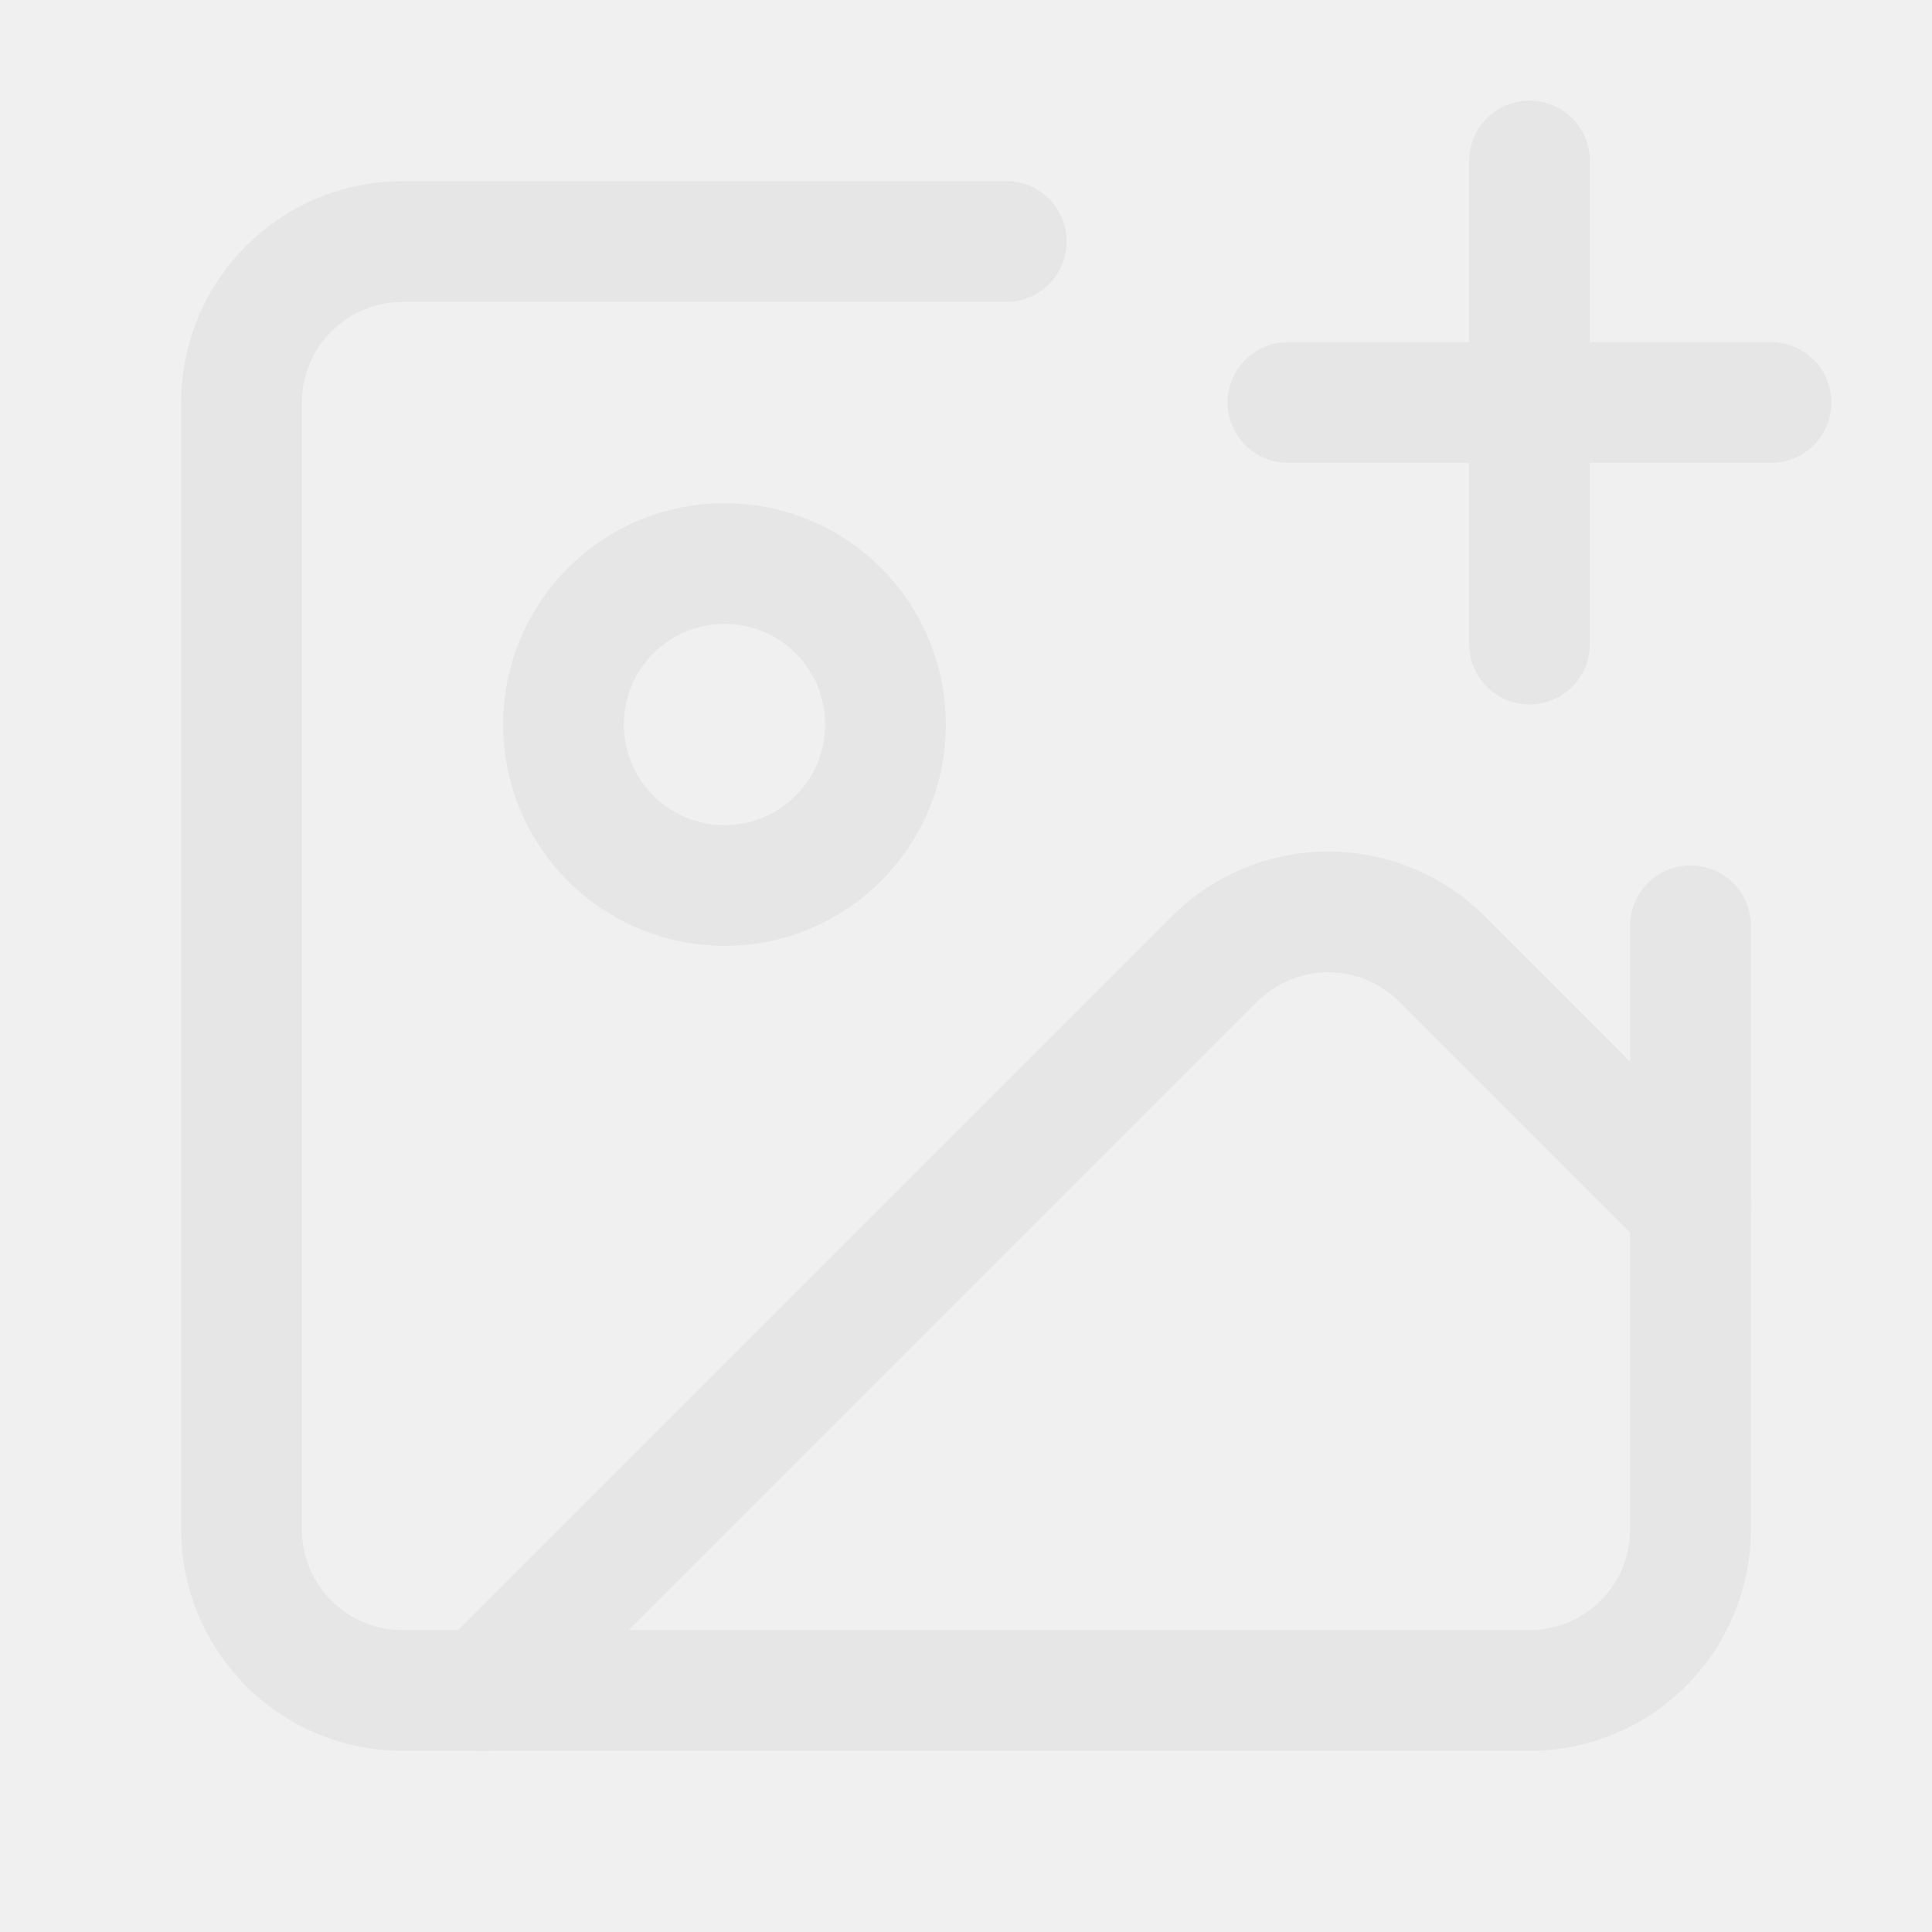
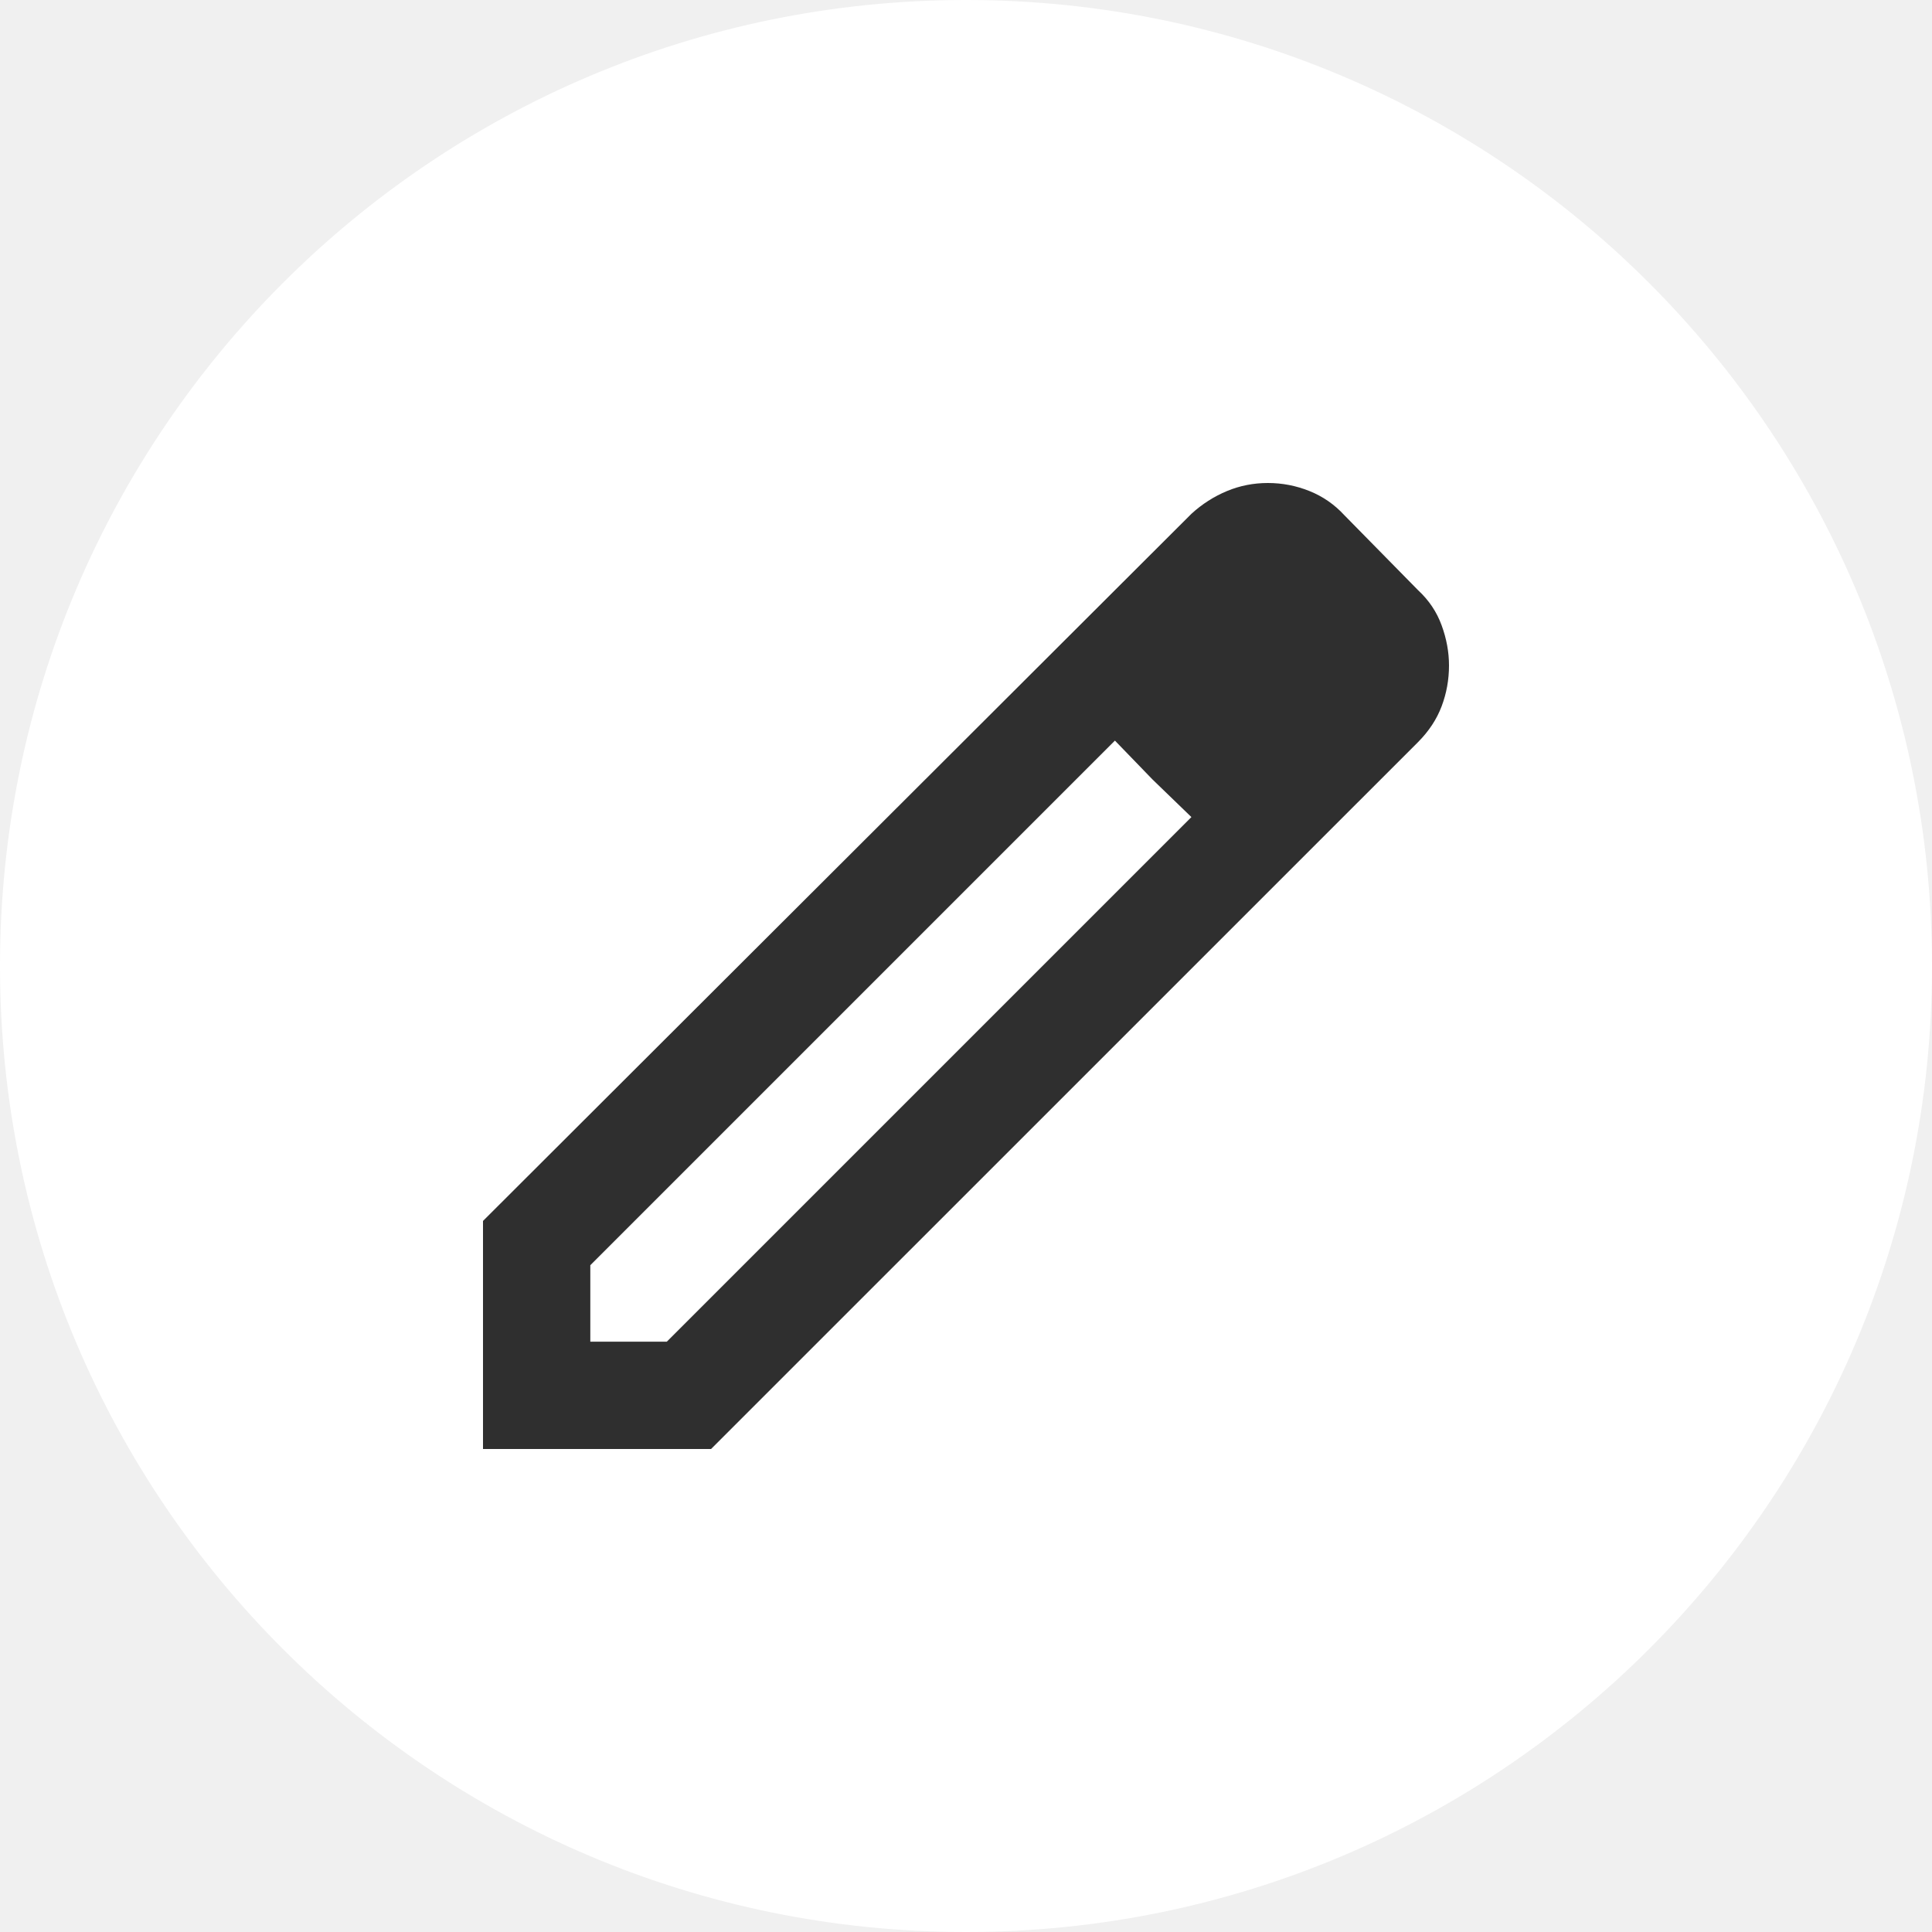
<svg xmlns="http://www.w3.org/2000/svg" width="24" height="24" viewBox="0 0 24 24" fill="none">
-   <path d="M16 5H22" stroke="#E6E6E6" stroke-width="1.5" stroke-linecap="round" stroke-linejoin="round" />
-   <path d="M19 2V8" stroke="#E6E6E6" stroke-width="1.5" stroke-linecap="round" stroke-linejoin="round" />
-   <path d="M21 11.5V19C21 19.53 20.789 20.039 20.414 20.414C20.039 20.789 19.53 21 19 21H5C4.47 21 3.961 20.789 3.586 20.414C3.211 20.039 3 19.53 3 19V5C3 4.47 3.211 3.961 3.586 3.586C3.961 3.211 4.47 3 5 3H12.5" stroke="#E6E6E6" stroke-width="1.5" stroke-linecap="round" stroke-linejoin="round" />
-   <path d="M21 15L17.914 11.914C17.539 11.539 17.03 11.328 16.5 11.328C15.97 11.328 15.461 11.539 15.086 11.914L6 21" stroke="#E6E6E6" stroke-width="1.5" stroke-linecap="round" stroke-linejoin="round" />
-   <path d="M9 11C10.105 11 11 10.105 11 9C11 7.895 10.105 7 9 7C7.895 7 7 7.895 7 9C7 10.105 7.895 11 9 11Z" stroke="#E6E6E6" stroke-width="1.5" stroke-linecap="round" stroke-linejoin="round" />
+   <rect width="24" height="24" rx="12" fill="white" />
+   <path d="M7.333 16.667H8.283L14.8 10.15L13.85 9.2L7.333 15.717V16.667ZM6 18V15.167L14.8 6.383C14.933 6.261 15.081 6.167 15.242 6.1C15.403 6.033 15.572 6 15.75 6C15.928 6 16.1 6.033 16.267 6.1C16.433 6.167 16.578 6.267 16.7 6.4L17.617 7.333C17.75 7.456 17.847 7.6 17.908 7.767C17.969 7.933 18 8.1 18 8.267C18 8.444 17.969 8.614 17.908 8.775C17.847 8.936 17.75 9.083 17.617 9.217L8.833 18H6ZM16.667 8.267L15.733 7.333L16.667 8.267ZM14.317 9.683L13.85 9.2L14.8 10.15L14.317 9.683Z" fill="#2F2F2F" />
</svg>
